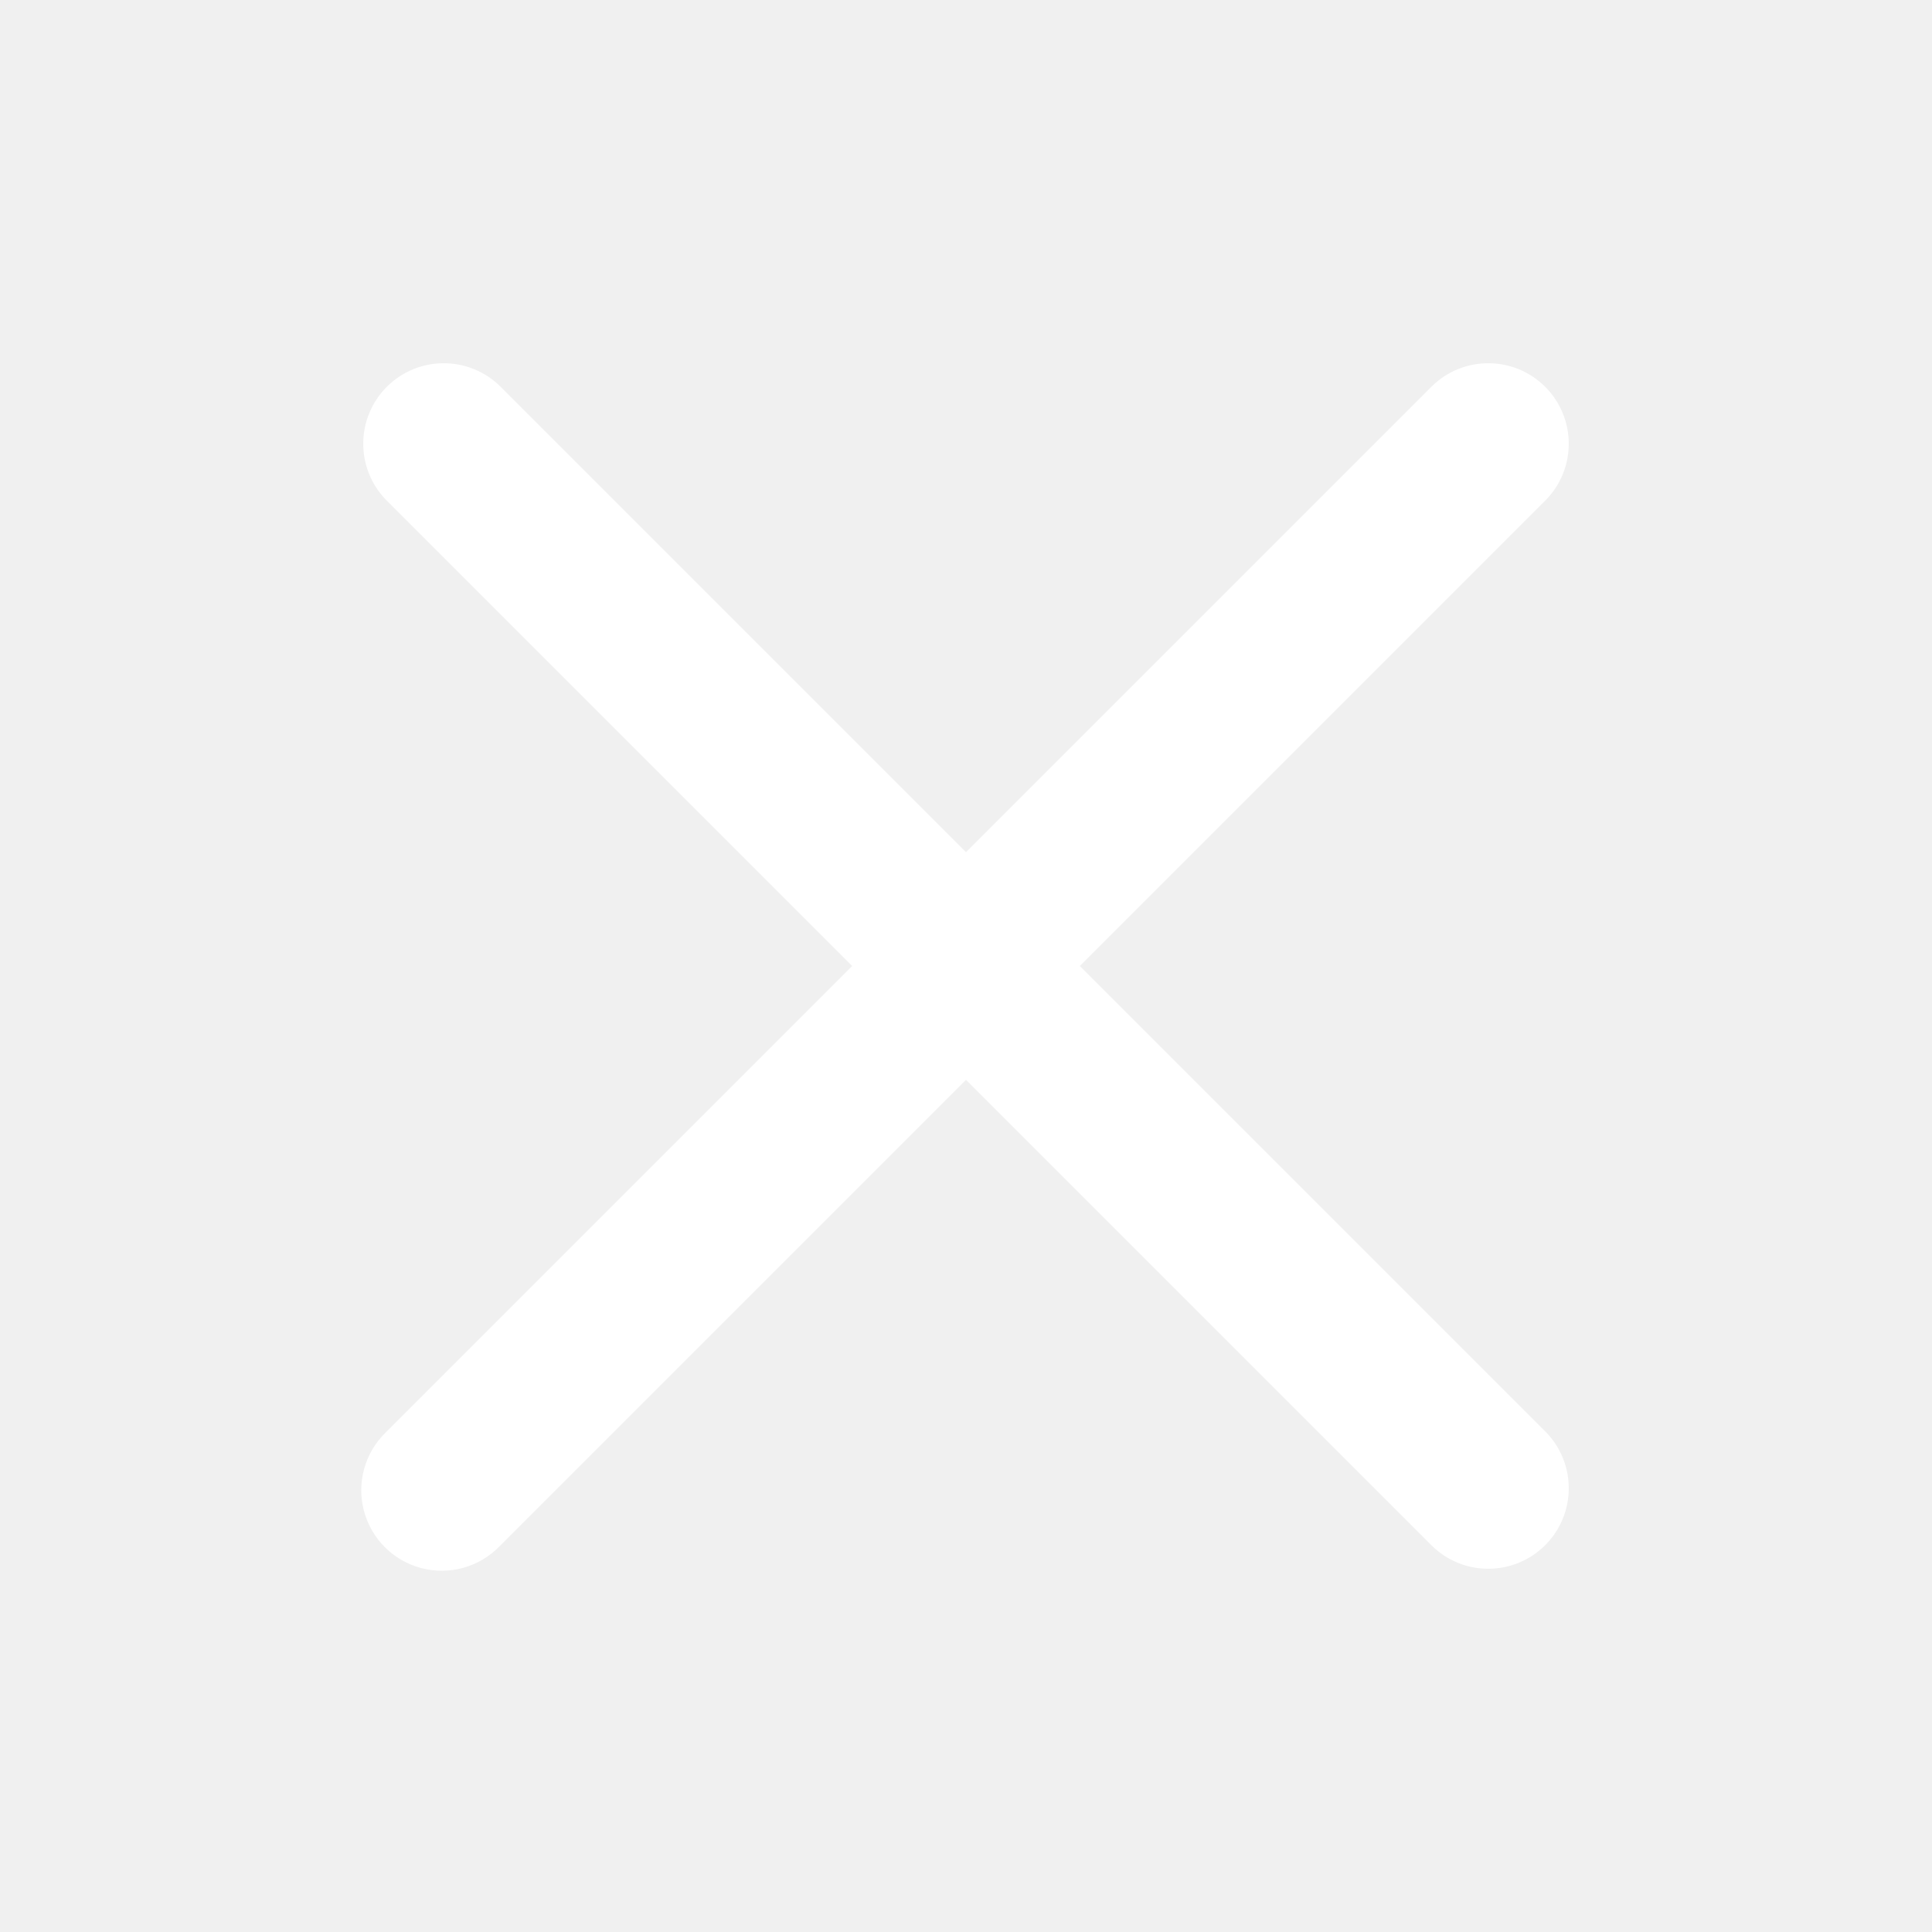
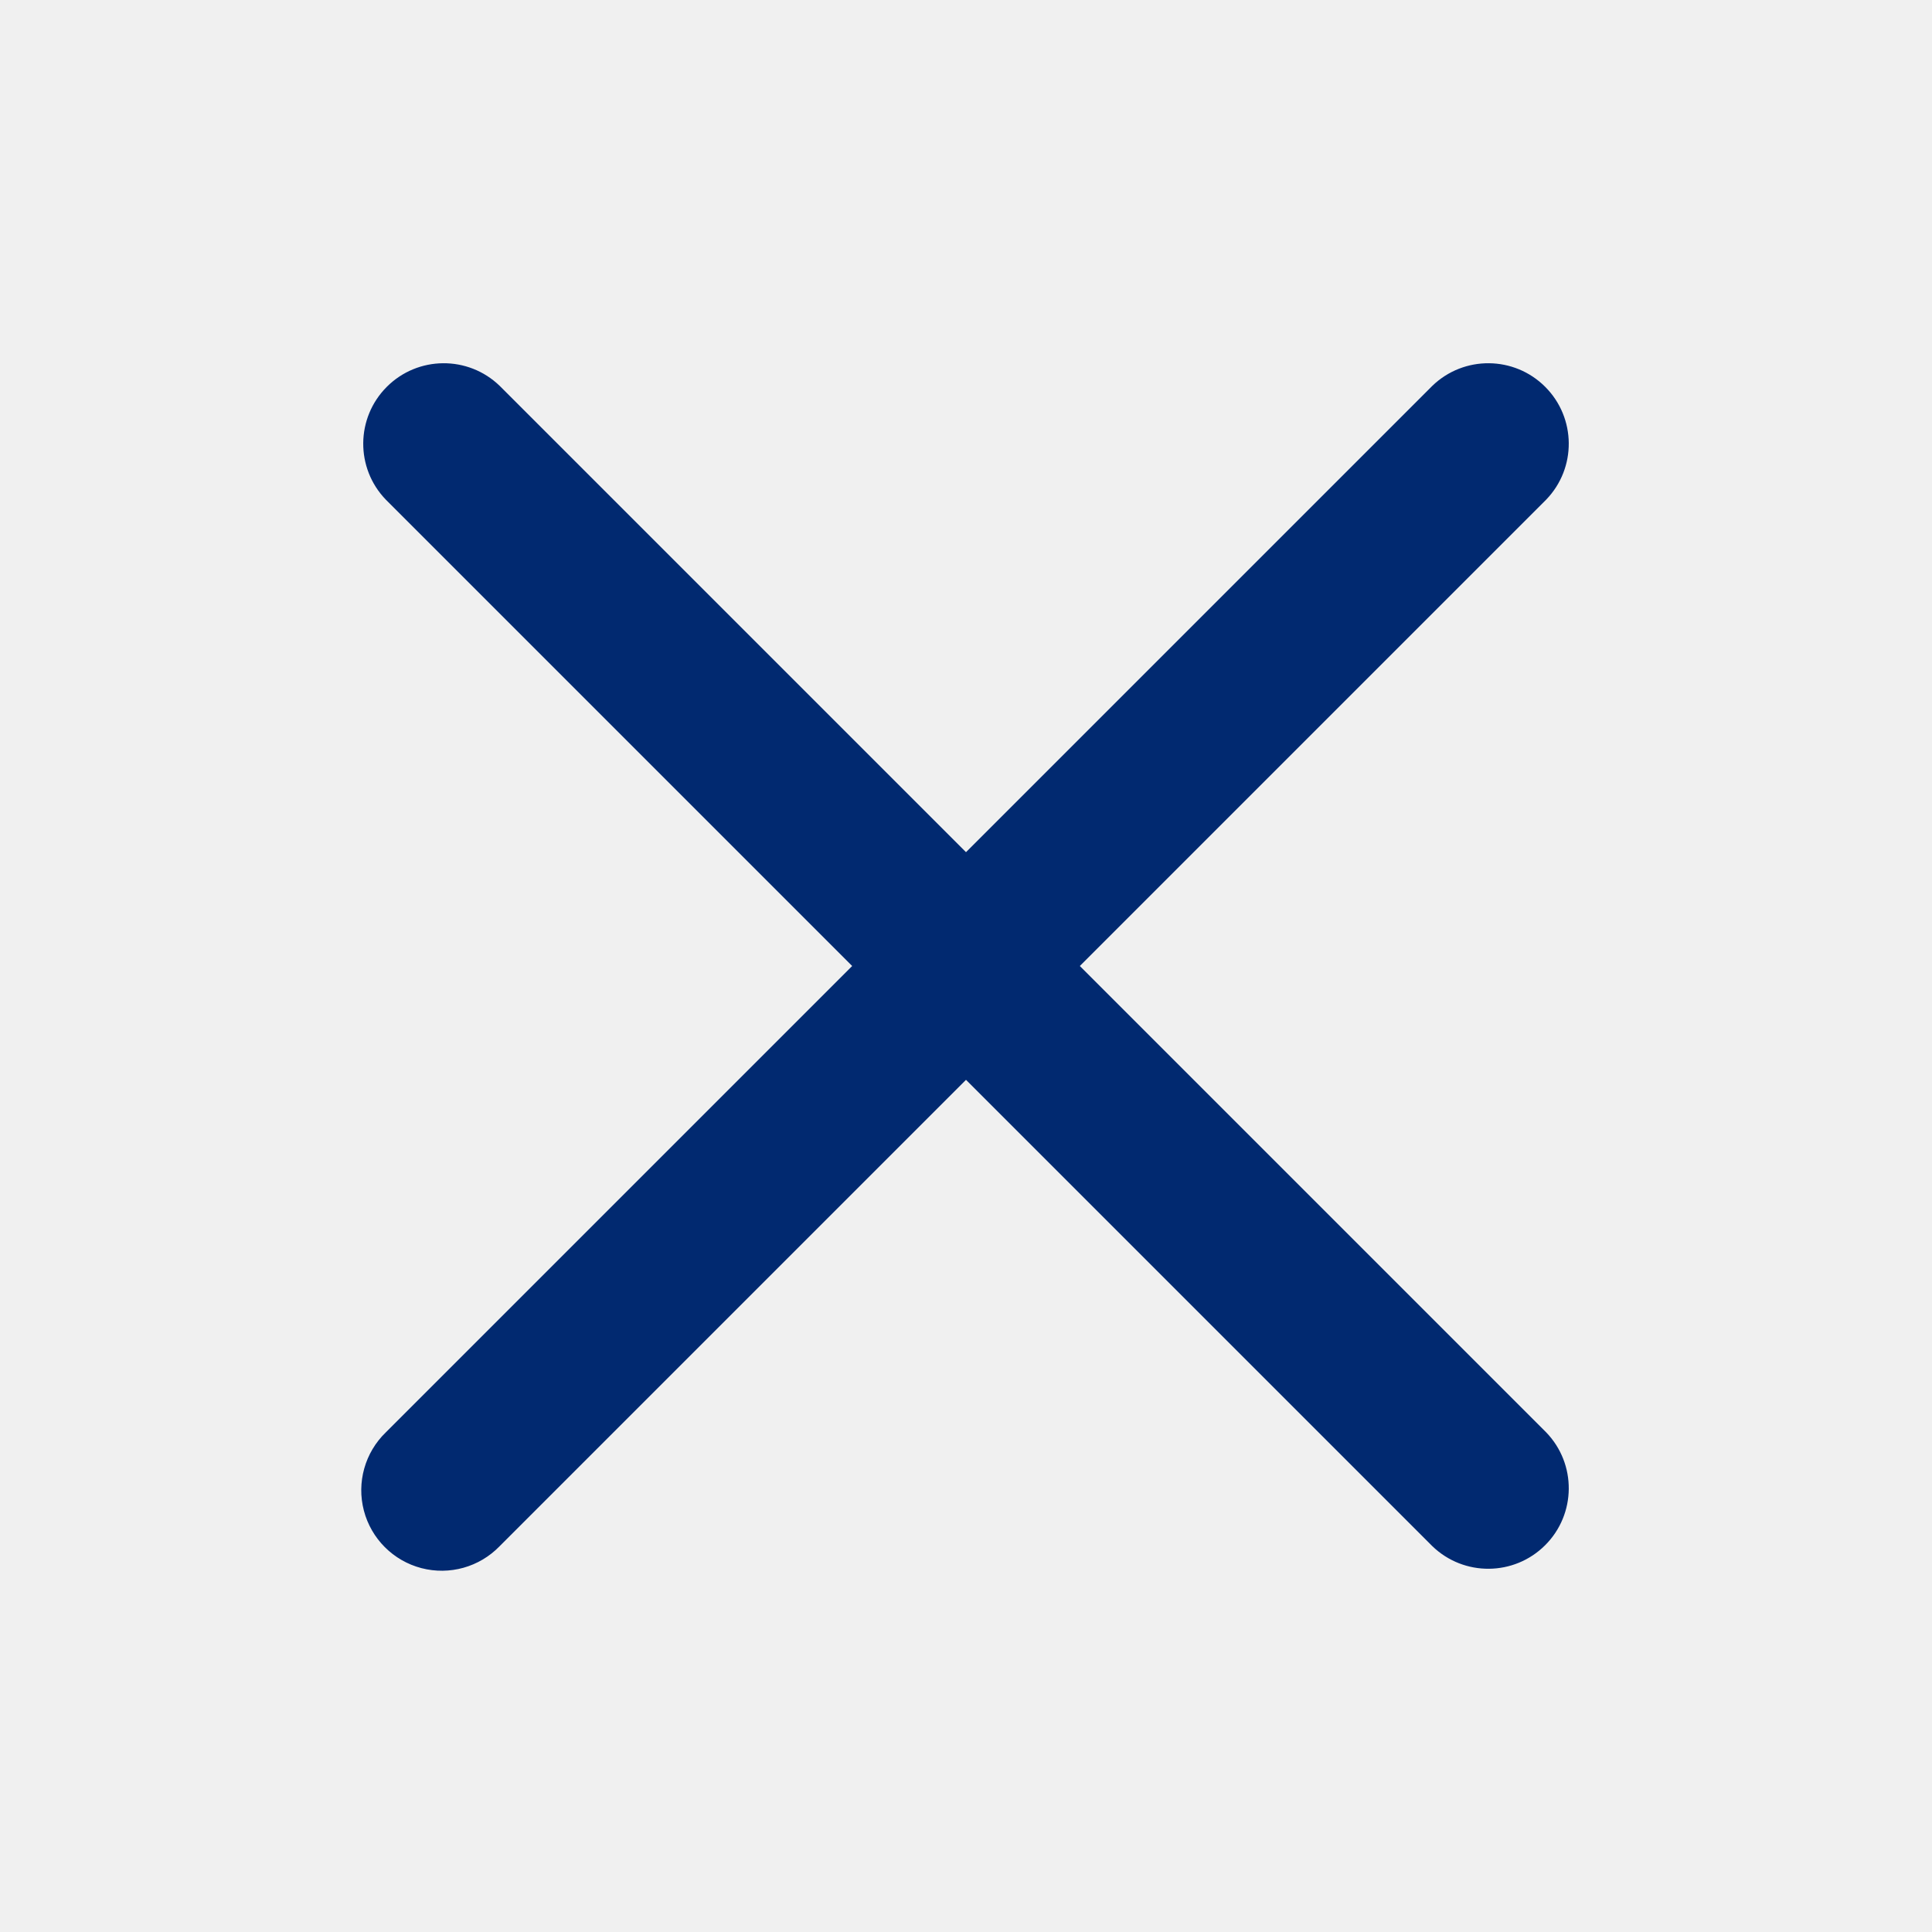
<svg xmlns="http://www.w3.org/2000/svg" width="800px" height="800px" viewBox="0 0 24 24" fill="none">
-   <path fill-rule="evenodd" clip-rule="evenodd" d="M19.207 6.207a1 1 0 0 0-1.414-1.414L12 10.586 6.207 4.793a1 1 0 0 0-1.414 1.414L10.586 12l-5.793 5.793a1 1 0 1 0 1.414 1.414L12 13.414l5.793 5.793a1 1 0 0 0 1.414-1.414L13.414 12l5.793-5.793z" fill="white" />
+   <path fill-rule="evenodd" clip-rule="evenodd" d="M19.207 6.207a1 1 0 0 0-1.414-1.414L12 10.586 6.207 4.793a1 1 0 0 0-1.414 1.414L10.586 12l-5.793 5.793a1 1 0 1 0 1.414 1.414L12 13.414l5.793 5.793a1 1 0 0 0 1.414-1.414L13.414 12l5.793-5.793z" fill="#012970" />
</svg>
